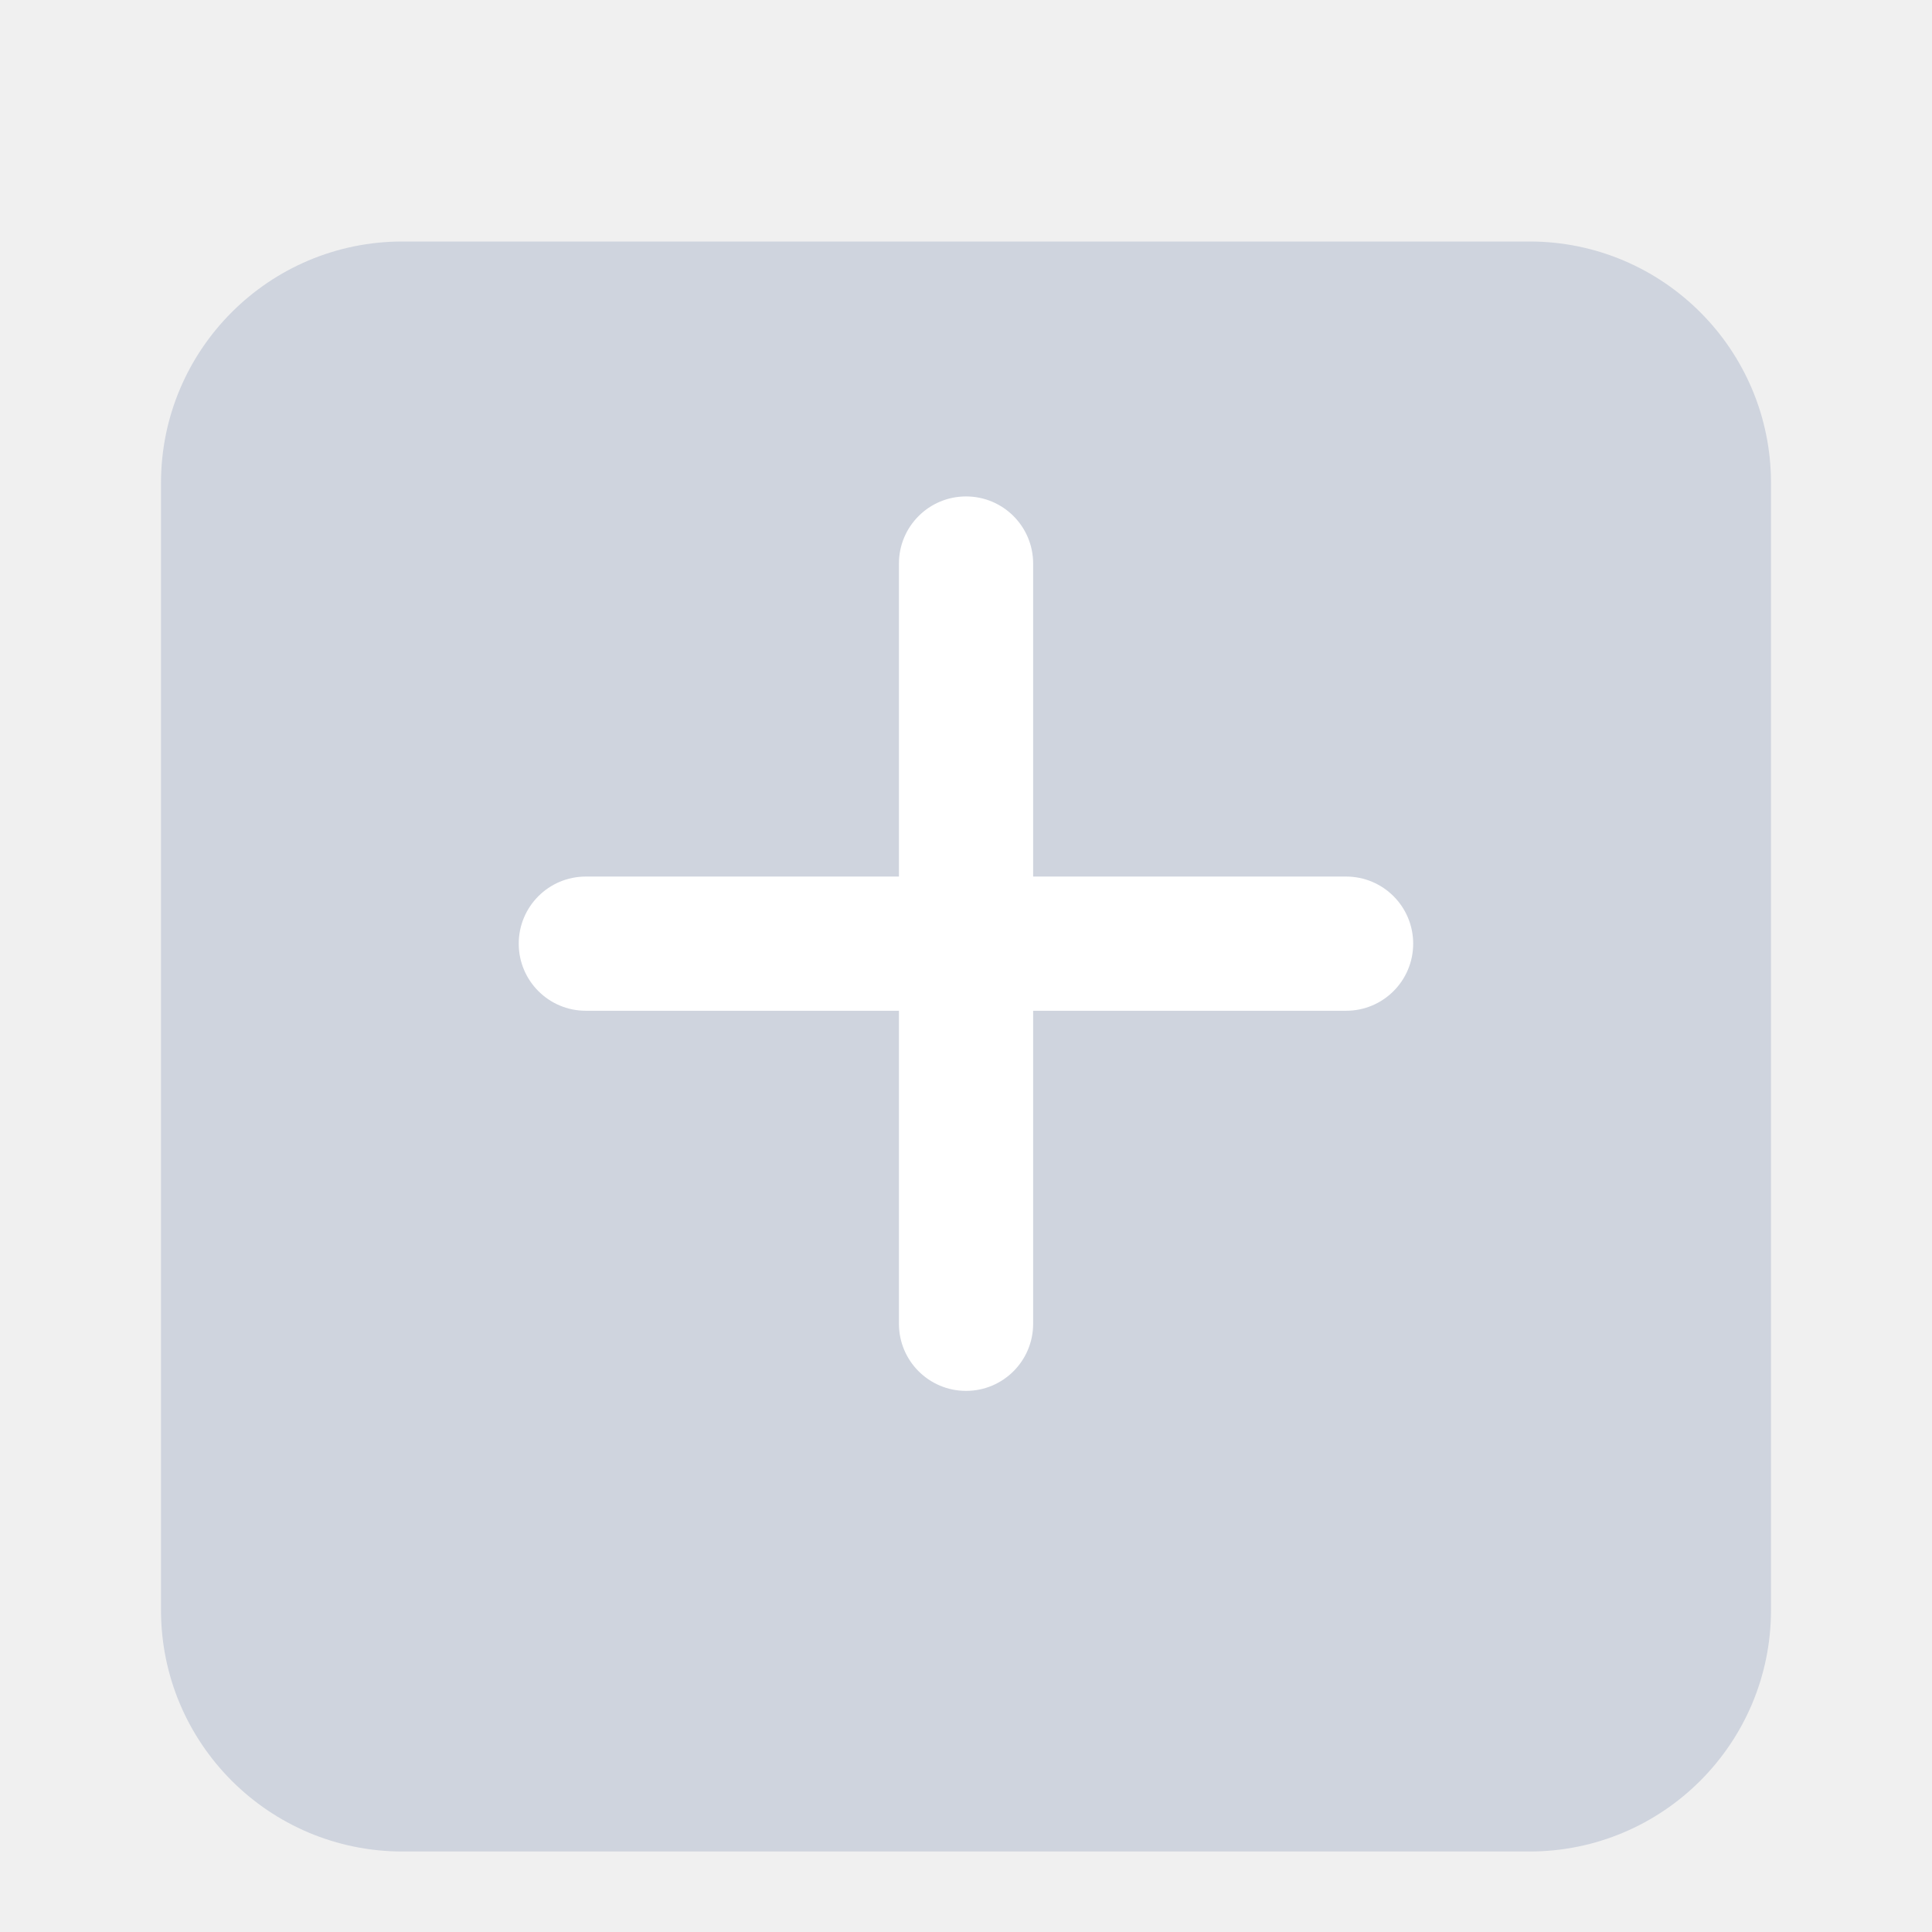
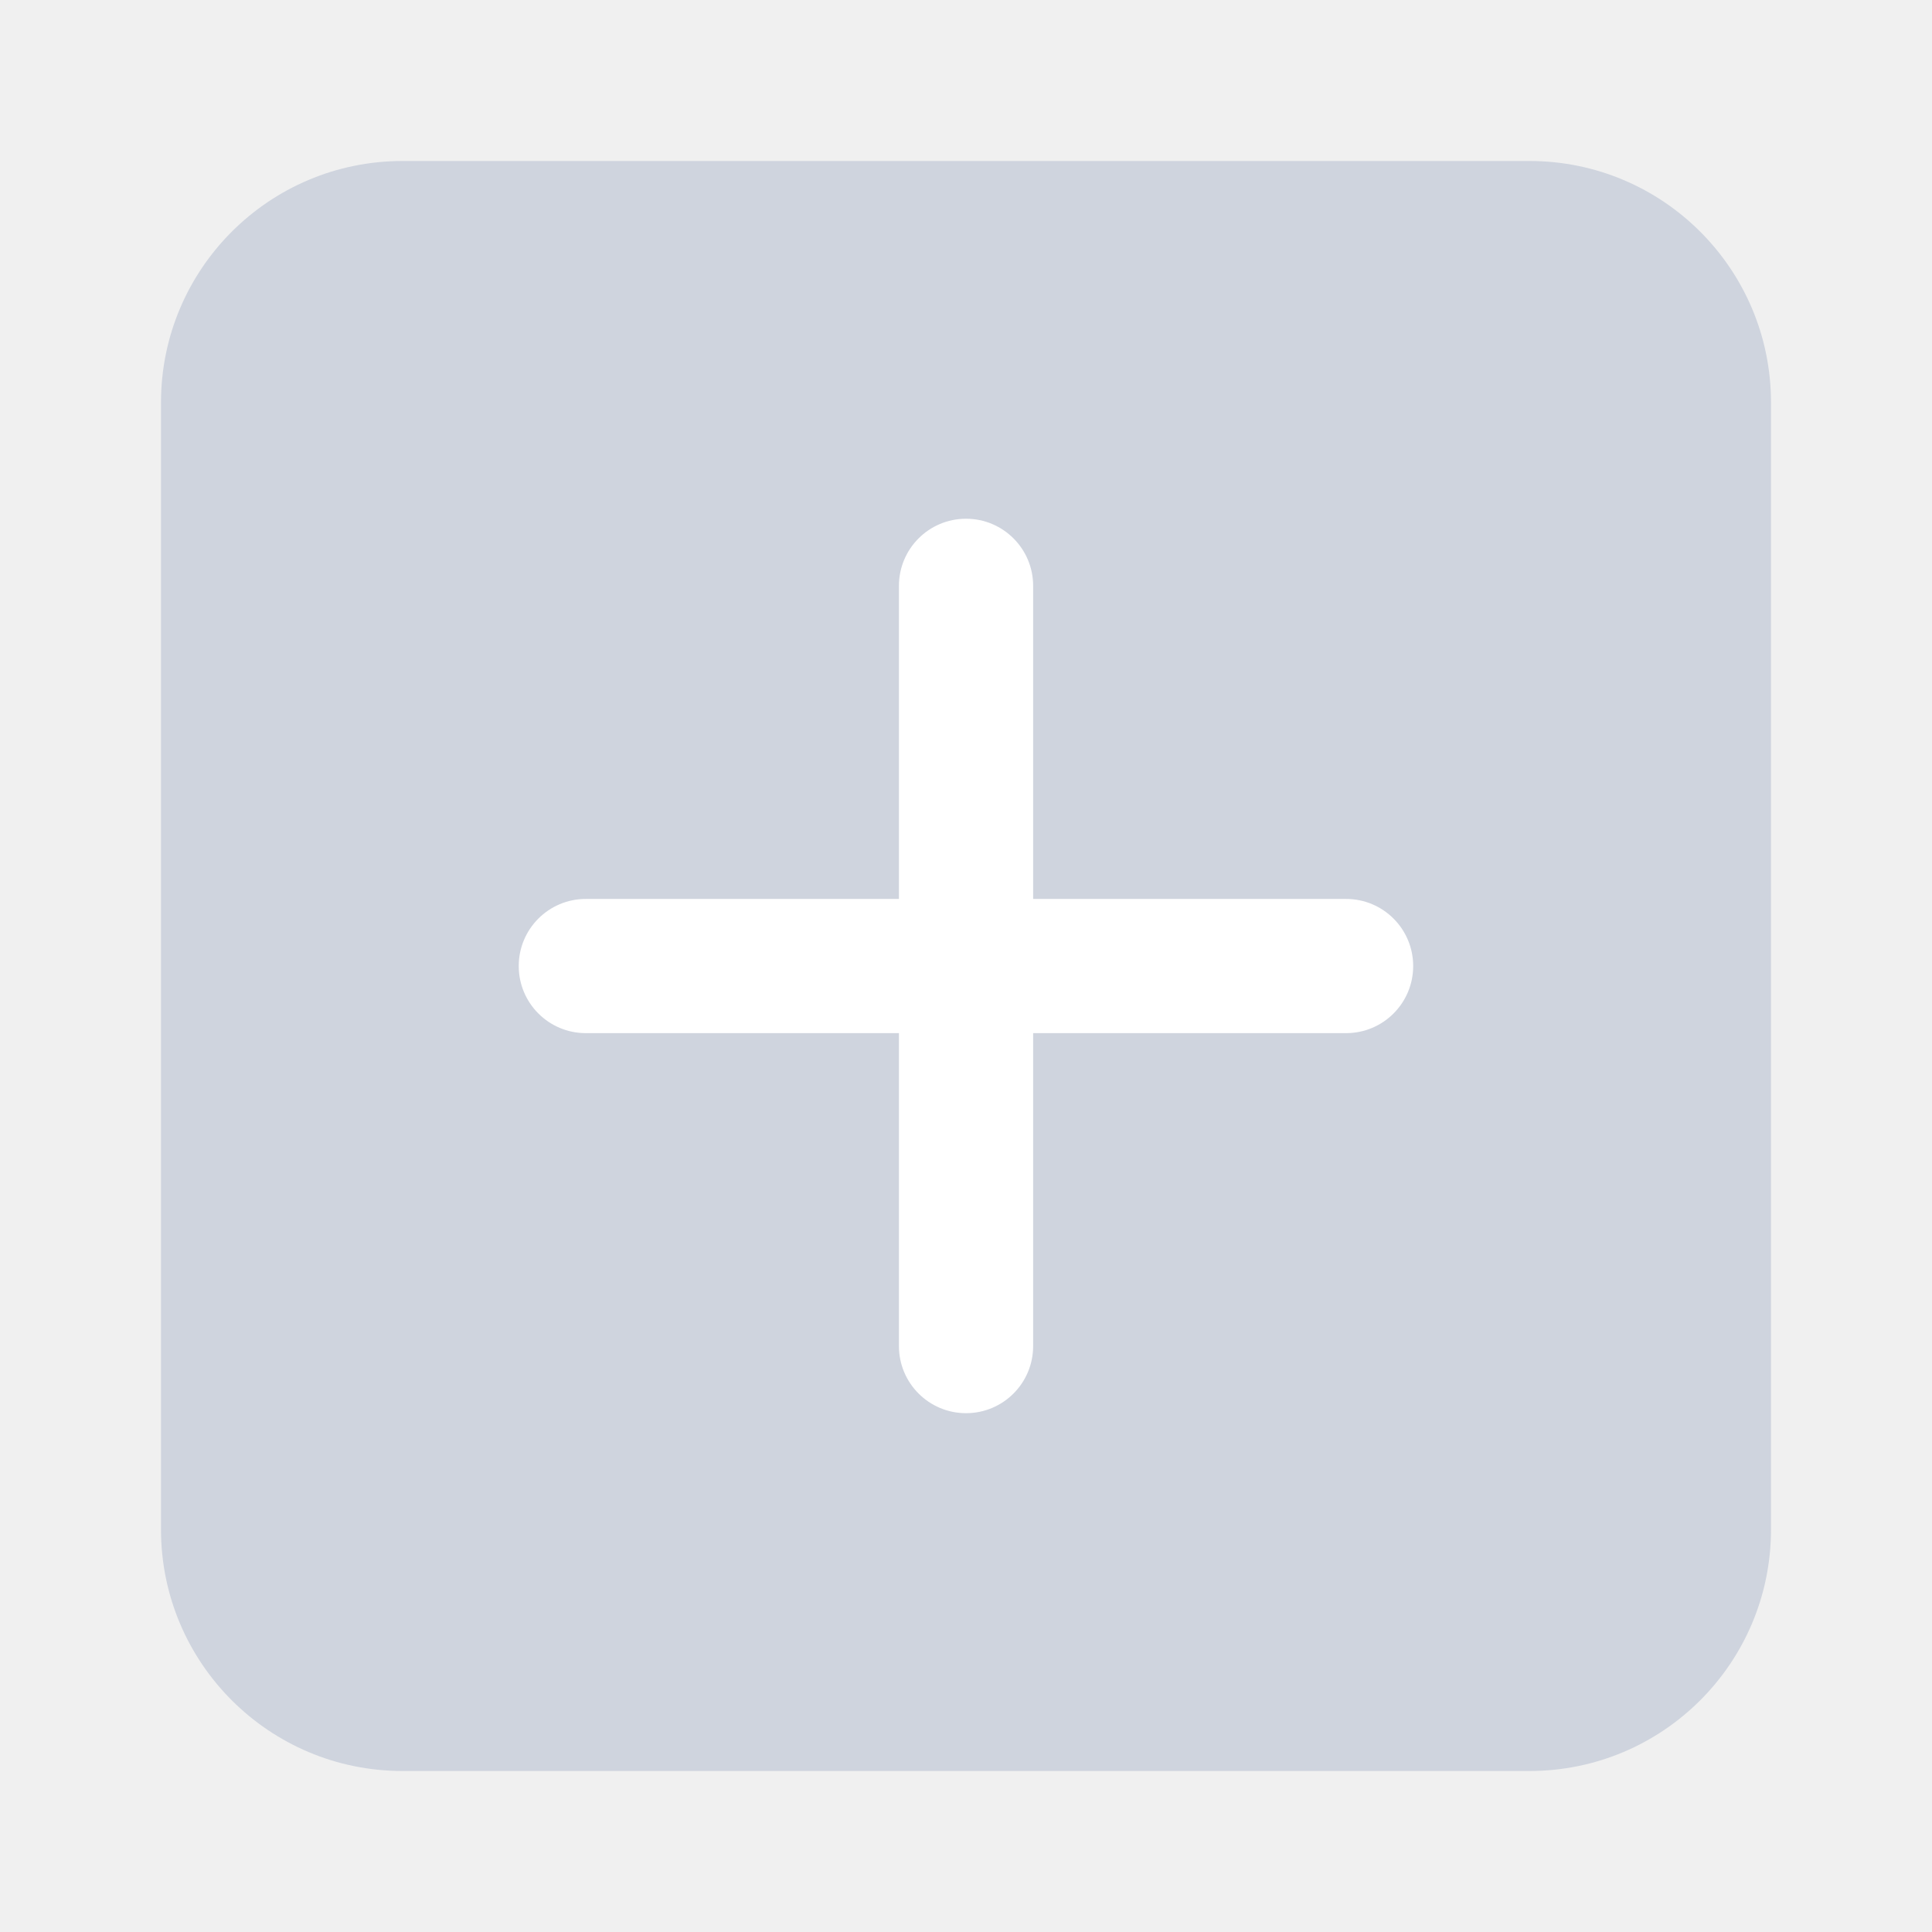
<svg xmlns="http://www.w3.org/2000/svg" width="24" height="24" viewBox="0 0 24 24" fill="none">
  <rect width="24" height="24" />
-   <rect x="2" y="3" width="20" height="20" rx="3" fill="#CFD4DE" />
-   <rect x="6.444" y="10.889" width="11.111" height="1.667" rx="0.833" fill="white" />
-   <rect x="11.167" y="6.167" width="1.667" height="11.111" rx="0.833" fill="white" />
+   <rect x="2" y="2" width="20" height="20" rx="3" fill="#CFD4DE" />
+   <rect x="6.444" y="11.167" width="11.111" height="1.667" rx="0.833" fill="white" />
+   <rect x="11.167" y="6.444" width="1.667" height="11.111" rx="0.833" fill="white" />
</svg>
